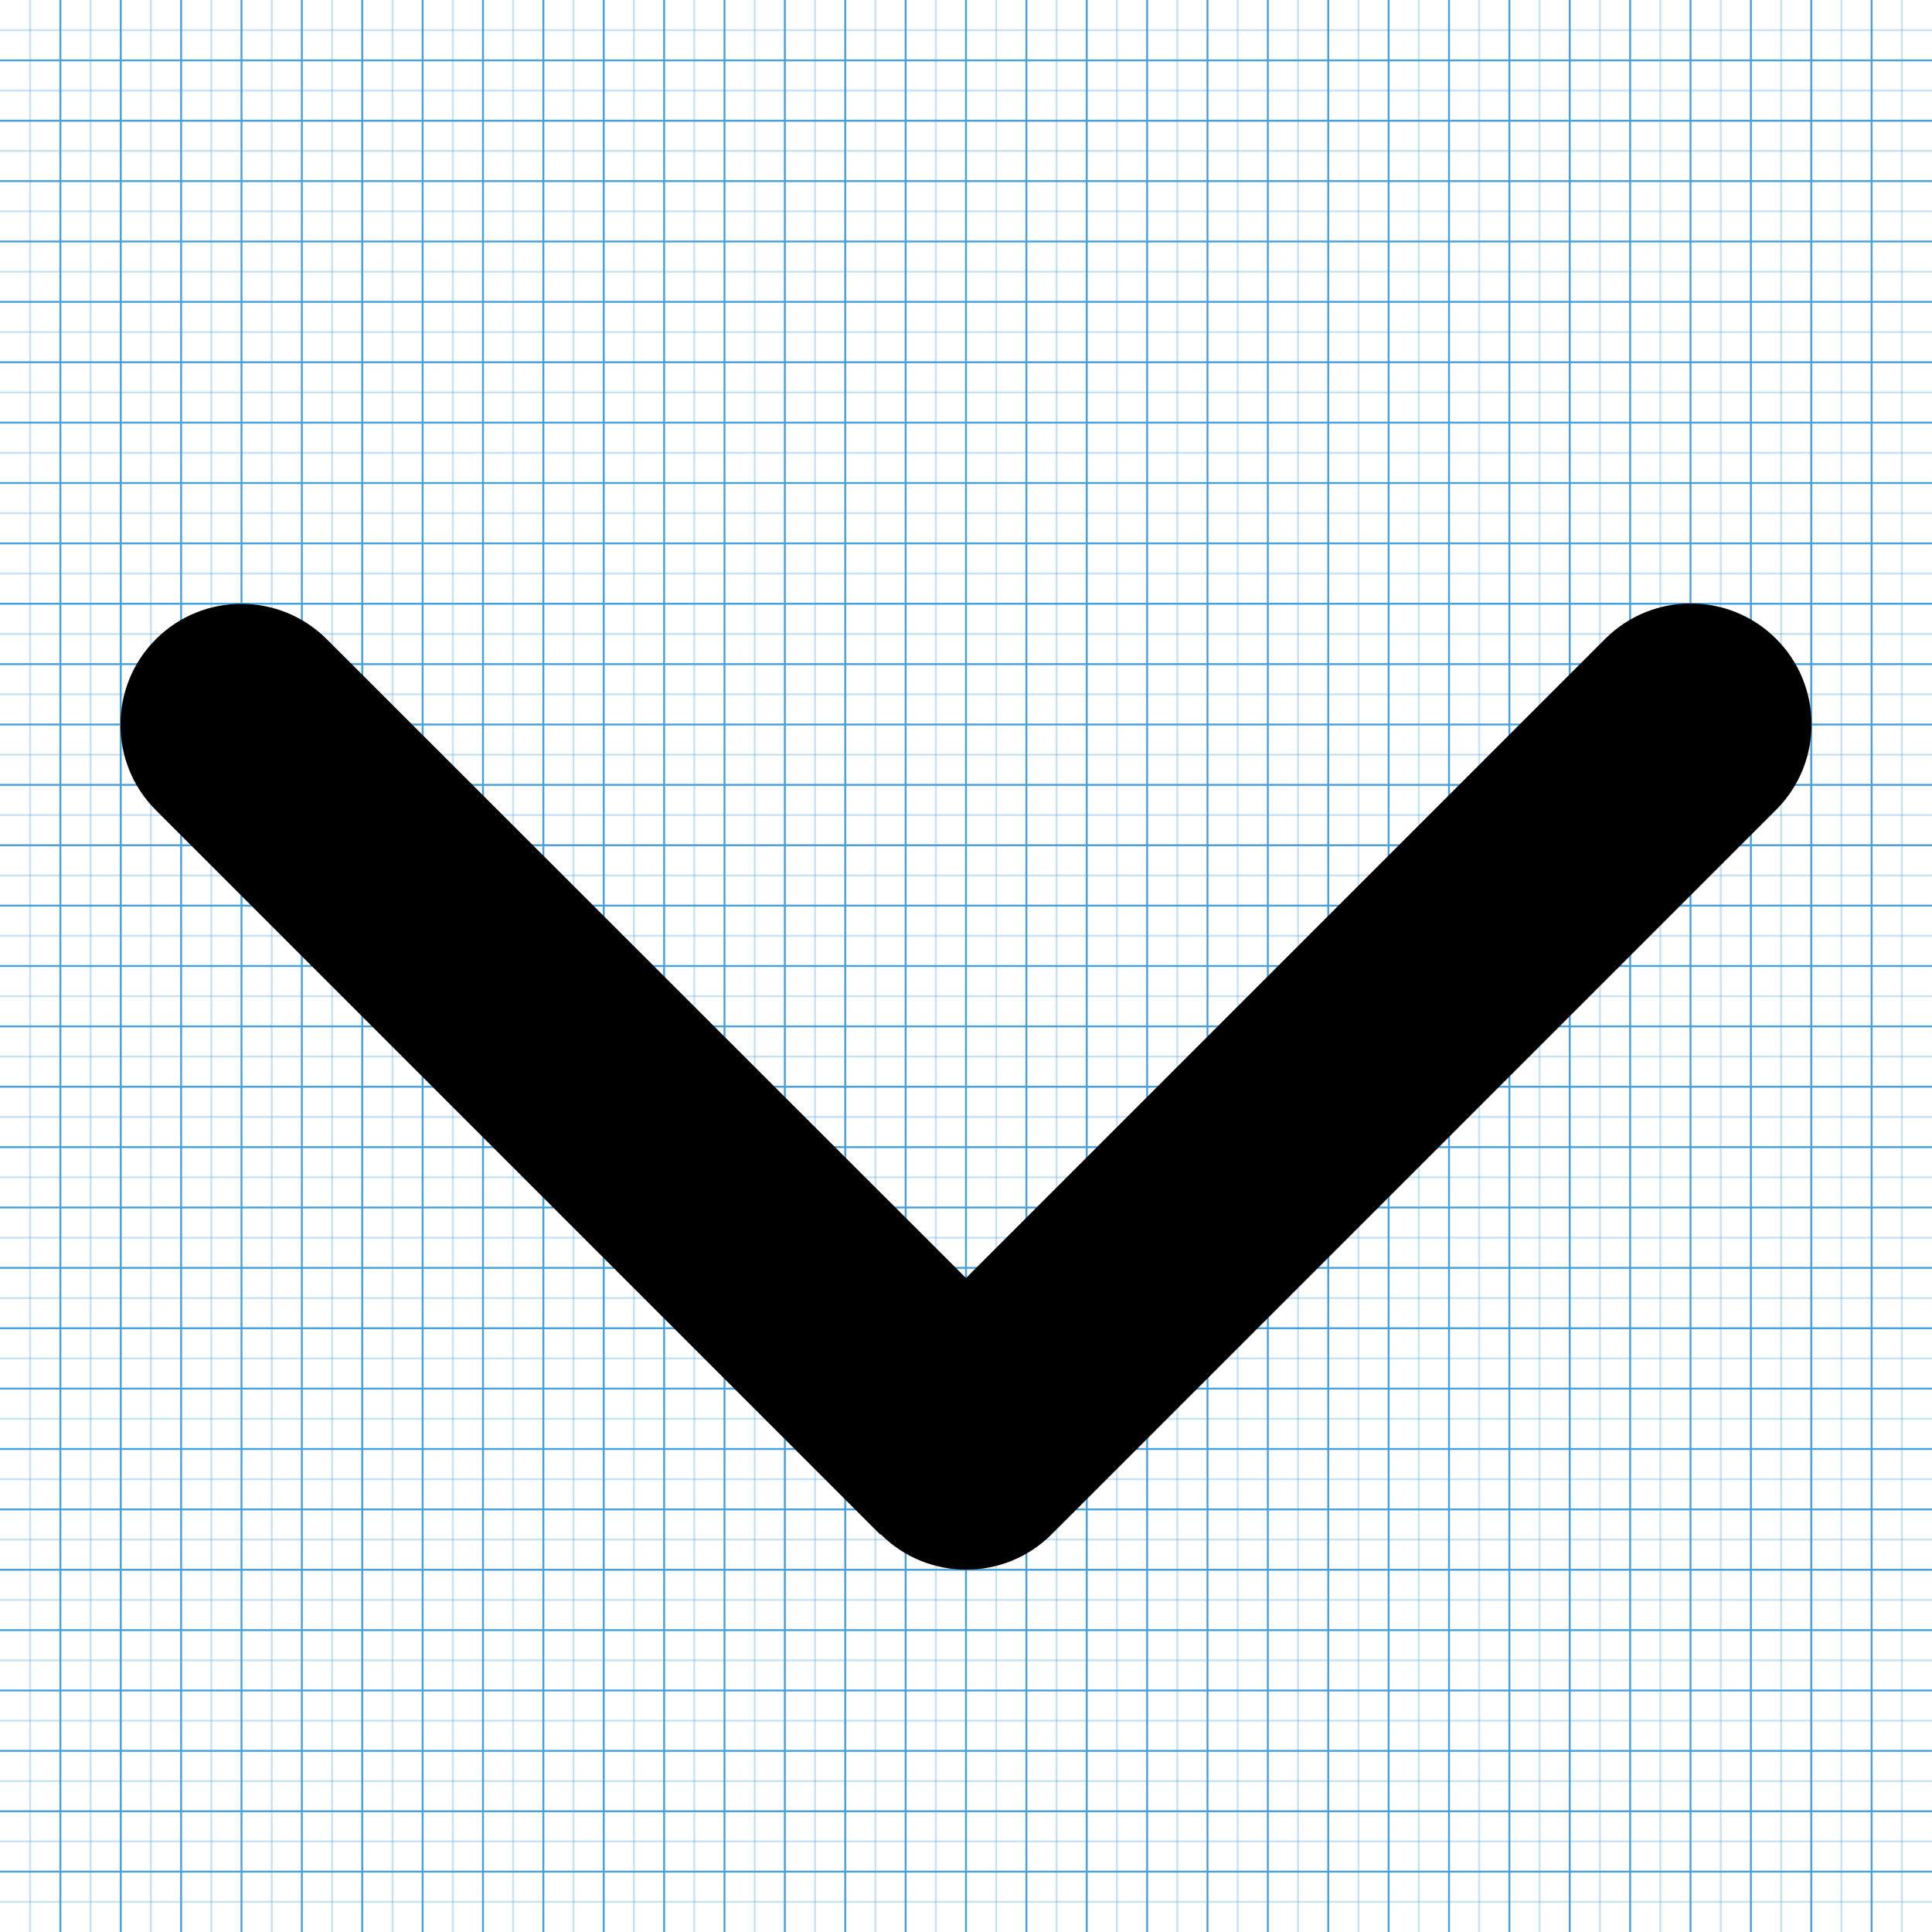
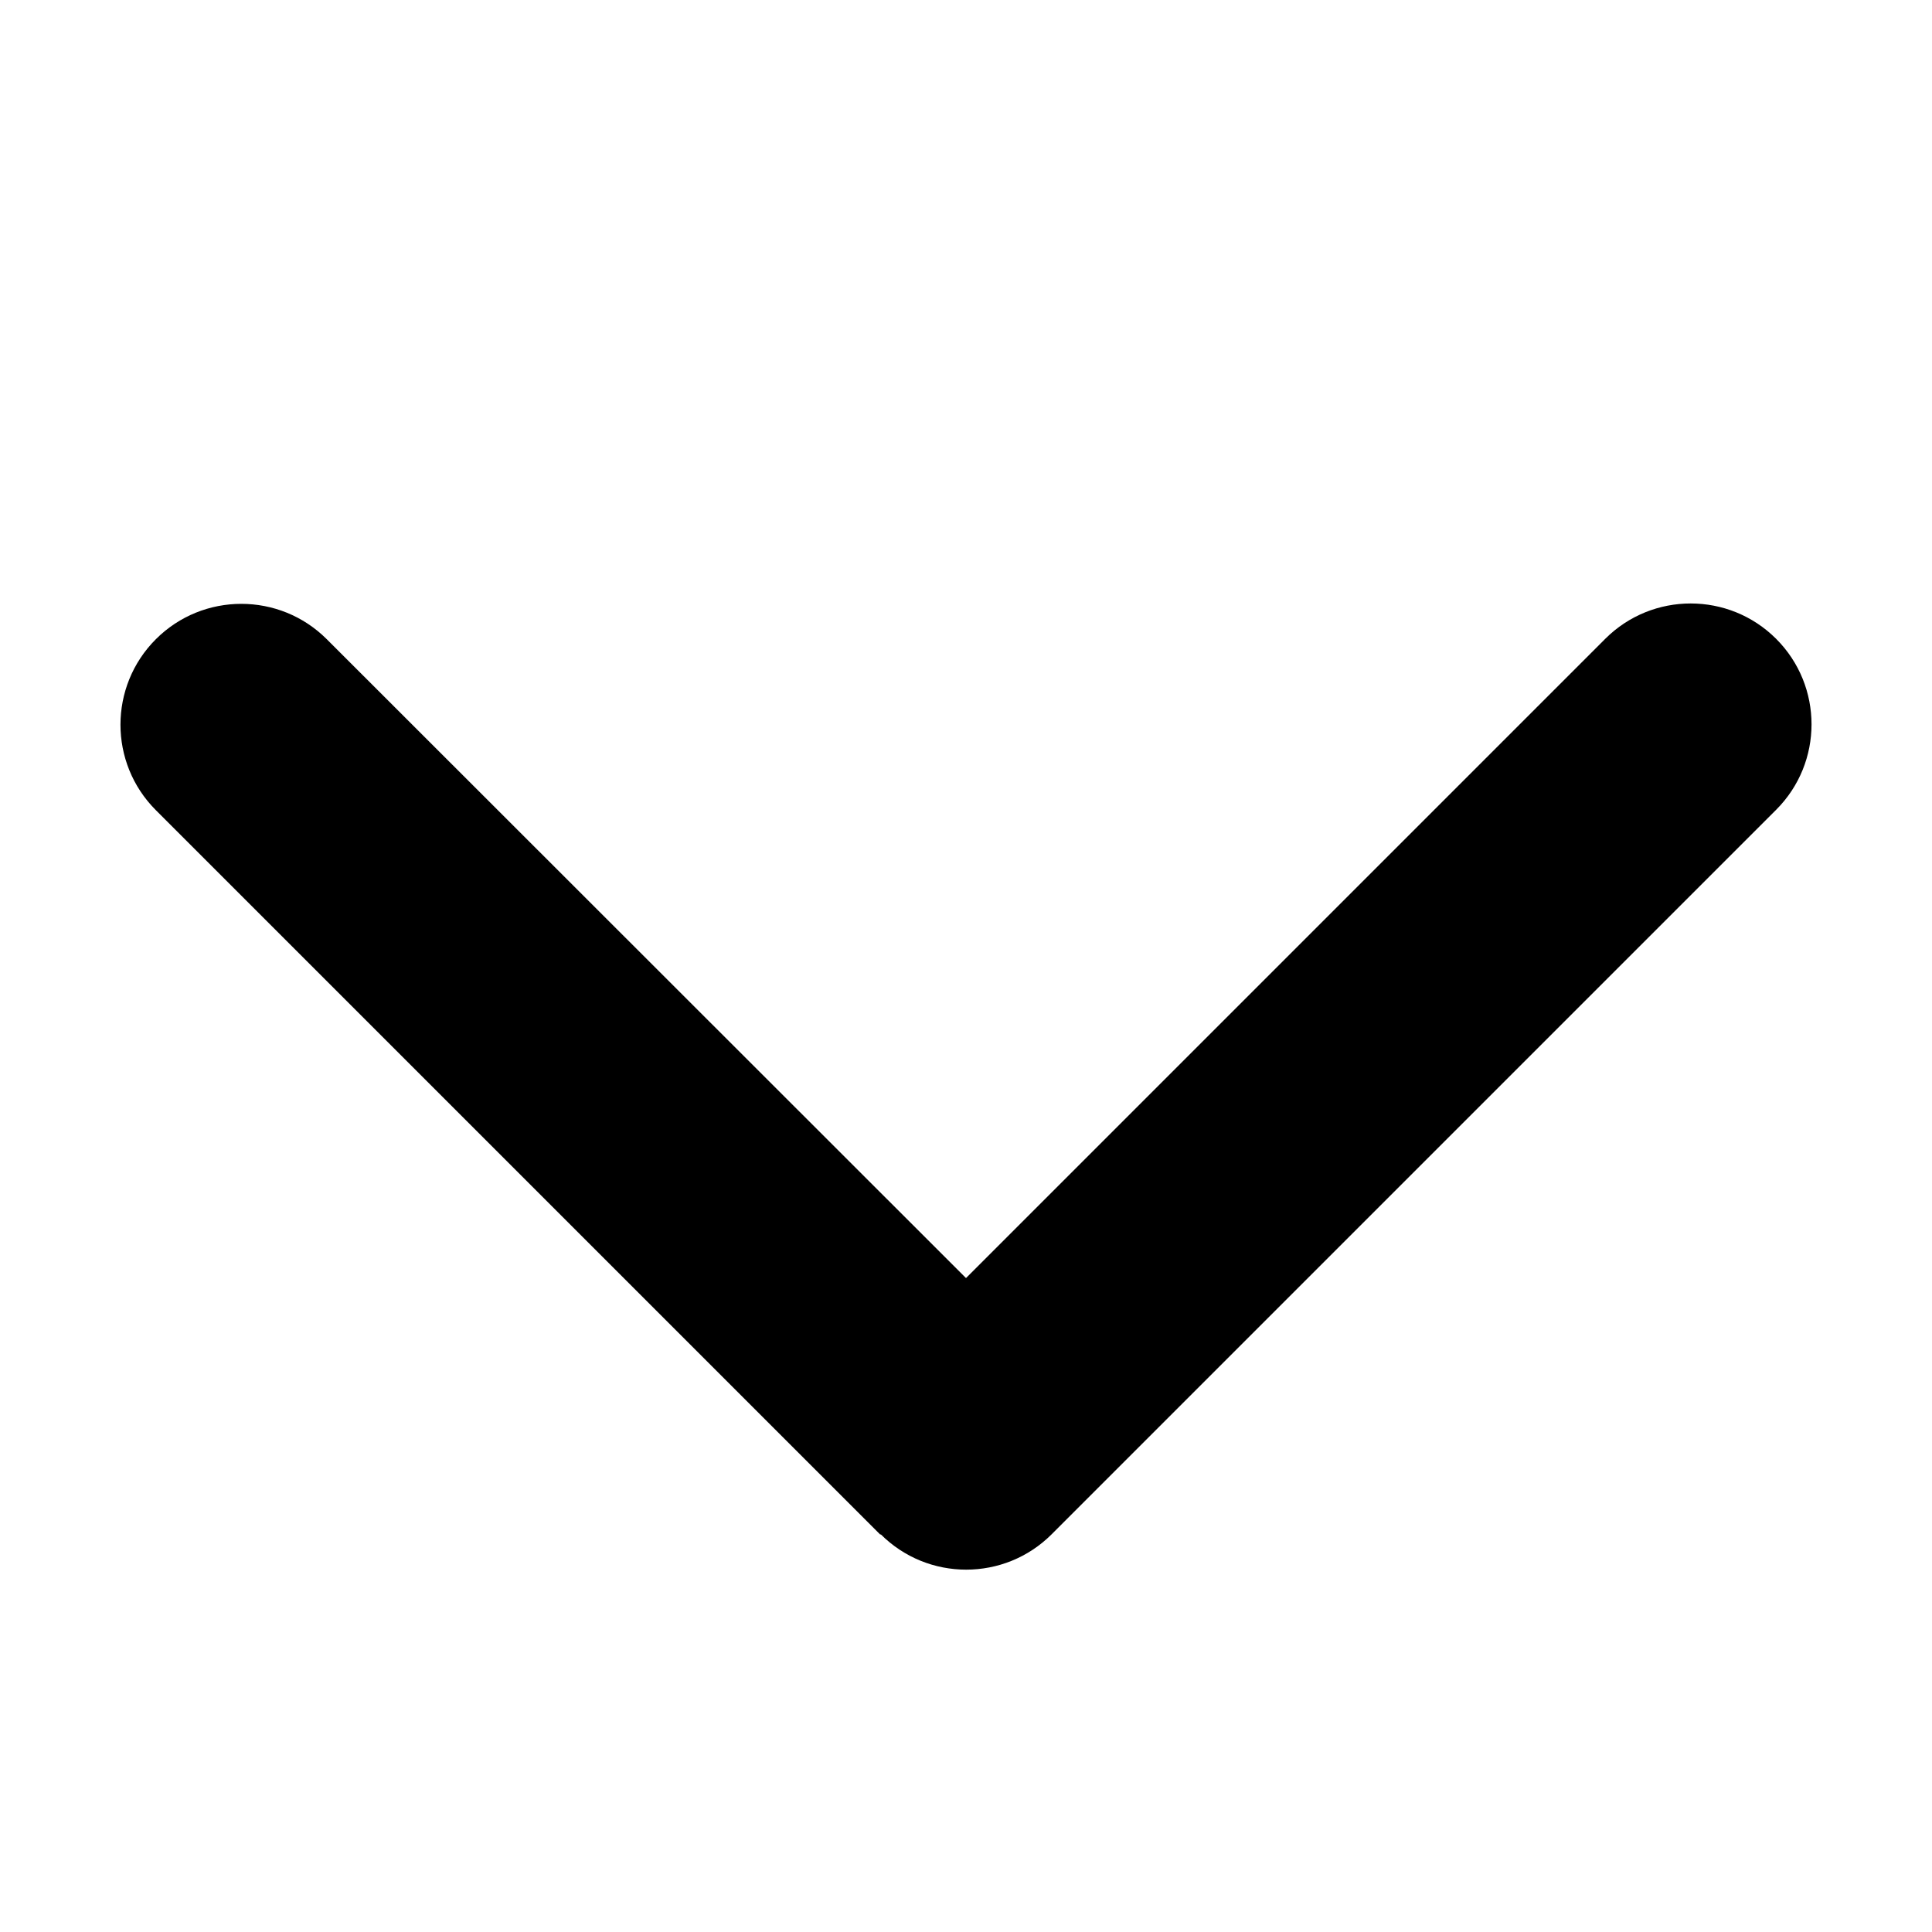
<svg xmlns="http://www.w3.org/2000/svg" version="1.1" width="1024" height="1024" viewBox="0 0 1024 1024">
-   <g id="icomoon-ignore">
-     <line stroke-width="1" x1="16" y1="0" x2="16" y2="1024" stroke="#449FDB" opacity="0.3" />
-     <line stroke-width="1" x1="32" y1="0" x2="32" y2="1024" stroke="#449FDB" opacity="1" />
-     <line stroke-width="1" x1="48" y1="0" x2="48" y2="1024" stroke="#449FDB" opacity="0.3" />
-     <line stroke-width="1" x1="64" y1="0" x2="64" y2="1024" stroke="#449FDB" opacity="1" />
-     <line stroke-width="1" x1="80" y1="0" x2="80" y2="1024" stroke="#449FDB" opacity="0.3" />
-     <line stroke-width="1" x1="96" y1="0" x2="96" y2="1024" stroke="#449FDB" opacity="1" />
-     <line stroke-width="1" x1="112" y1="0" x2="112" y2="1024" stroke="#449FDB" opacity="0.3" />
-     <line stroke-width="1" x1="128" y1="0" x2="128" y2="1024" stroke="#449FDB" opacity="1" />
-     <line stroke-width="1" x1="144" y1="0" x2="144" y2="1024" stroke="#449FDB" opacity="0.3" />
-     <line stroke-width="1" x1="160" y1="0" x2="160" y2="1024" stroke="#449FDB" opacity="1" />
-     <line stroke-width="1" x1="176" y1="0" x2="176" y2="1024" stroke="#449FDB" opacity="0.3" />
-     <line stroke-width="1" x1="192" y1="0" x2="192" y2="1024" stroke="#449FDB" opacity="1" />
-     <line stroke-width="1" x1="208" y1="0" x2="208" y2="1024" stroke="#449FDB" opacity="0.3" />
-     <line stroke-width="1" x1="224" y1="0" x2="224" y2="1024" stroke="#449FDB" opacity="1" />
-     <line stroke-width="1" x1="240" y1="0" x2="240" y2="1024" stroke="#449FDB" opacity="0.3" />
-     <line stroke-width="1" x1="256" y1="0" x2="256" y2="1024" stroke="#449FDB" opacity="1" />
-     <line stroke-width="1" x1="272" y1="0" x2="272" y2="1024" stroke="#449FDB" opacity="0.3" />
-     <line stroke-width="1" x1="288" y1="0" x2="288" y2="1024" stroke="#449FDB" opacity="1" />
-     <line stroke-width="1" x1="304" y1="0" x2="304" y2="1024" stroke="#449FDB" opacity="0.3" />
-     <line stroke-width="1" x1="320" y1="0" x2="320" y2="1024" stroke="#449FDB" opacity="1" />
-     <line stroke-width="1" x1="336" y1="0" x2="336" y2="1024" stroke="#449FDB" opacity="0.3" />
-     <line stroke-width="1" x1="352" y1="0" x2="352" y2="1024" stroke="#449FDB" opacity="1" />
-     <line stroke-width="1" x1="368" y1="0" x2="368" y2="1024" stroke="#449FDB" opacity="0.3" />
-     <line stroke-width="1" x1="384" y1="0" x2="384" y2="1024" stroke="#449FDB" opacity="1" />
-     <line stroke-width="1" x1="400" y1="0" x2="400" y2="1024" stroke="#449FDB" opacity="0.3" />
-     <line stroke-width="1" x1="416" y1="0" x2="416" y2="1024" stroke="#449FDB" opacity="1" />
-     <line stroke-width="1" x1="432" y1="0" x2="432" y2="1024" stroke="#449FDB" opacity="0.3" />
-     <line stroke-width="1" x1="448" y1="0" x2="448" y2="1024" stroke="#449FDB" opacity="1" />
-     <line stroke-width="1" x1="464" y1="0" x2="464" y2="1024" stroke="#449FDB" opacity="0.3" />
-     <line stroke-width="1" x1="480" y1="0" x2="480" y2="1024" stroke="#449FDB" opacity="1" />
-     <line stroke-width="1" x1="496" y1="0" x2="496" y2="1024" stroke="#449FDB" opacity="0.3" />
-     <line stroke-width="1" x1="512" y1="0" x2="512" y2="1024" stroke="#449FDB" opacity="1" />
-     <line stroke-width="1" x1="528" y1="0" x2="528" y2="1024" stroke="#449FDB" opacity="0.3" />
-     <line stroke-width="1" x1="544" y1="0" x2="544" y2="1024" stroke="#449FDB" opacity="1" />
-     <line stroke-width="1" x1="560" y1="0" x2="560" y2="1024" stroke="#449FDB" opacity="0.3" />
-     <line stroke-width="1" x1="576" y1="0" x2="576" y2="1024" stroke="#449FDB" opacity="1" />
-     <line stroke-width="1" x1="592" y1="0" x2="592" y2="1024" stroke="#449FDB" opacity="0.3" />
-     <line stroke-width="1" x1="608" y1="0" x2="608" y2="1024" stroke="#449FDB" opacity="1" />
-     <line stroke-width="1" x1="624" y1="0" x2="624" y2="1024" stroke="#449FDB" opacity="0.3" />
-     <line stroke-width="1" x1="640" y1="0" x2="640" y2="1024" stroke="#449FDB" opacity="1" />
-     <line stroke-width="1" x1="656" y1="0" x2="656" y2="1024" stroke="#449FDB" opacity="0.3" />
-     <line stroke-width="1" x1="672" y1="0" x2="672" y2="1024" stroke="#449FDB" opacity="1" />
-     <line stroke-width="1" x1="688" y1="0" x2="688" y2="1024" stroke="#449FDB" opacity="0.3" />
-     <line stroke-width="1" x1="704" y1="0" x2="704" y2="1024" stroke="#449FDB" opacity="1" />
-     <line stroke-width="1" x1="720" y1="0" x2="720" y2="1024" stroke="#449FDB" opacity="0.3" />
-     <line stroke-width="1" x1="736" y1="0" x2="736" y2="1024" stroke="#449FDB" opacity="1" />
-     <line stroke-width="1" x1="752" y1="0" x2="752" y2="1024" stroke="#449FDB" opacity="0.3" />
-     <line stroke-width="1" x1="768" y1="0" x2="768" y2="1024" stroke="#449FDB" opacity="1" />
-     <line stroke-width="1" x1="784" y1="0" x2="784" y2="1024" stroke="#449FDB" opacity="0.3" />
-     <line stroke-width="1" x1="800" y1="0" x2="800" y2="1024" stroke="#449FDB" opacity="1" />
-     <line stroke-width="1" x1="816" y1="0" x2="816" y2="1024" stroke="#449FDB" opacity="0.3" />
-     <line stroke-width="1" x1="832" y1="0" x2="832" y2="1024" stroke="#449FDB" opacity="1" />
-     <line stroke-width="1" x1="848" y1="0" x2="848" y2="1024" stroke="#449FDB" opacity="0.3" />
-     <line stroke-width="1" x1="864" y1="0" x2="864" y2="1024" stroke="#449FDB" opacity="1" />
-     <line stroke-width="1" x1="880" y1="0" x2="880" y2="1024" stroke="#449FDB" opacity="0.3" />
-     <line stroke-width="1" x1="896" y1="0" x2="896" y2="1024" stroke="#449FDB" opacity="1" />
-     <line stroke-width="1" x1="912" y1="0" x2="912" y2="1024" stroke="#449FDB" opacity="0.3" />
-     <line stroke-width="1" x1="928" y1="0" x2="928" y2="1024" stroke="#449FDB" opacity="1" />
-     <line stroke-width="1" x1="944" y1="0" x2="944" y2="1024" stroke="#449FDB" opacity="0.3" />
-     <line stroke-width="1" x1="960" y1="0" x2="960" y2="1024" stroke="#449FDB" opacity="1" />
-     <line stroke-width="1" x1="976" y1="0" x2="976" y2="1024" stroke="#449FDB" opacity="0.3" />
-     <line stroke-width="1" x1="992" y1="0" x2="992" y2="1024" stroke="#449FDB" opacity="1" />
-     <line stroke-width="1" x1="1008" y1="0" x2="1008" y2="1024" stroke="#449FDB" opacity="0.3" />
-     <line stroke-width="1" x1="0" y1="16" x2="1024" y2="16" stroke="#449FDB" opacity="0.3" />
-     <line stroke-width="1" x1="0" y1="32" x2="1024" y2="32" stroke="#449FDB" opacity="1" />
-     <line stroke-width="1" x1="0" y1="48" x2="1024" y2="48" stroke="#449FDB" opacity="0.3" />
-     <line stroke-width="1" x1="0" y1="64" x2="1024" y2="64" stroke="#449FDB" opacity="1" />
-     <line stroke-width="1" x1="0" y1="80" x2="1024" y2="80" stroke="#449FDB" opacity="0.3" />
-     <line stroke-width="1" x1="0" y1="96" x2="1024" y2="96" stroke="#449FDB" opacity="1" />
-     <line stroke-width="1" x1="0" y1="112" x2="1024" y2="112" stroke="#449FDB" opacity="0.3" />
-     <line stroke-width="1" x1="0" y1="128" x2="1024" y2="128" stroke="#449FDB" opacity="1" />
-     <line stroke-width="1" x1="0" y1="144" x2="1024" y2="144" stroke="#449FDB" opacity="0.3" />
-     <line stroke-width="1" x1="0" y1="160" x2="1024" y2="160" stroke="#449FDB" opacity="1" />
-     <line stroke-width="1" x1="0" y1="176" x2="1024" y2="176" stroke="#449FDB" opacity="0.3" />
-     <line stroke-width="1" x1="0" y1="192" x2="1024" y2="192" stroke="#449FDB" opacity="1" />
-     <line stroke-width="1" x1="0" y1="208" x2="1024" y2="208" stroke="#449FDB" opacity="0.3" />
-     <line stroke-width="1" x1="0" y1="224" x2="1024" y2="224" stroke="#449FDB" opacity="1" />
-     <line stroke-width="1" x1="0" y1="240" x2="1024" y2="240" stroke="#449FDB" opacity="0.3" />
-     <line stroke-width="1" x1="0" y1="256" x2="1024" y2="256" stroke="#449FDB" opacity="1" />
-     <line stroke-width="1" x1="0" y1="272" x2="1024" y2="272" stroke="#449FDB" opacity="0.3" />
-     <line stroke-width="1" x1="0" y1="288" x2="1024" y2="288" stroke="#449FDB" opacity="1" />
-     <line stroke-width="1" x1="0" y1="304" x2="1024" y2="304" stroke="#449FDB" opacity="0.3" />
-     <line stroke-width="1" x1="0" y1="320" x2="1024" y2="320" stroke="#449FDB" opacity="1" />
-     <line stroke-width="1" x1="0" y1="336" x2="1024" y2="336" stroke="#449FDB" opacity="0.3" />
-     <line stroke-width="1" x1="0" y1="352" x2="1024" y2="352" stroke="#449FDB" opacity="1" />
-     <line stroke-width="1" x1="0" y1="368" x2="1024" y2="368" stroke="#449FDB" opacity="0.3" />
-     <line stroke-width="1" x1="0" y1="384" x2="1024" y2="384" stroke="#449FDB" opacity="1" />
-     <line stroke-width="1" x1="0" y1="400" x2="1024" y2="400" stroke="#449FDB" opacity="0.3" />
-     <line stroke-width="1" x1="0" y1="416" x2="1024" y2="416" stroke="#449FDB" opacity="1" />
-     <line stroke-width="1" x1="0" y1="432" x2="1024" y2="432" stroke="#449FDB" opacity="0.3" />
-     <line stroke-width="1" x1="0" y1="448" x2="1024" y2="448" stroke="#449FDB" opacity="1" />
-     <line stroke-width="1" x1="0" y1="464" x2="1024" y2="464" stroke="#449FDB" opacity="0.3" />
-     <line stroke-width="1" x1="0" y1="480" x2="1024" y2="480" stroke="#449FDB" opacity="1" />
-     <line stroke-width="1" x1="0" y1="496" x2="1024" y2="496" stroke="#449FDB" opacity="0.3" />
-     <line stroke-width="1" x1="0" y1="512" x2="1024" y2="512" stroke="#449FDB" opacity="1" />
-     <line stroke-width="1" x1="0" y1="528" x2="1024" y2="528" stroke="#449FDB" opacity="0.3" />
-     <line stroke-width="1" x1="0" y1="544" x2="1024" y2="544" stroke="#449FDB" opacity="1" />
-     <line stroke-width="1" x1="0" y1="560" x2="1024" y2="560" stroke="#449FDB" opacity="0.3" />
-     <line stroke-width="1" x1="0" y1="576" x2="1024" y2="576" stroke="#449FDB" opacity="1" />
-     <line stroke-width="1" x1="0" y1="592" x2="1024" y2="592" stroke="#449FDB" opacity="0.3" />
-     <line stroke-width="1" x1="0" y1="608" x2="1024" y2="608" stroke="#449FDB" opacity="1" />
-     <line stroke-width="1" x1="0" y1="624" x2="1024" y2="624" stroke="#449FDB" opacity="0.3" />
-     <line stroke-width="1" x1="0" y1="640" x2="1024" y2="640" stroke="#449FDB" opacity="1" />
-     <line stroke-width="1" x1="0" y1="656" x2="1024" y2="656" stroke="#449FDB" opacity="0.3" />
-     <line stroke-width="1" x1="0" y1="672" x2="1024" y2="672" stroke="#449FDB" opacity="1" />
-     <line stroke-width="1" x1="0" y1="688" x2="1024" y2="688" stroke="#449FDB" opacity="0.3" />
-     <line stroke-width="1" x1="0" y1="704" x2="1024" y2="704" stroke="#449FDB" opacity="1" />
-     <line stroke-width="1" x1="0" y1="720" x2="1024" y2="720" stroke="#449FDB" opacity="0.3" />
-     <line stroke-width="1" x1="0" y1="736" x2="1024" y2="736" stroke="#449FDB" opacity="1" />
-     <line stroke-width="1" x1="0" y1="752" x2="1024" y2="752" stroke="#449FDB" opacity="0.3" />
-     <line stroke-width="1" x1="0" y1="768" x2="1024" y2="768" stroke="#449FDB" opacity="1" />
-     <line stroke-width="1" x1="0" y1="784" x2="1024" y2="784" stroke="#449FDB" opacity="0.3" />
-     <line stroke-width="1" x1="0" y1="800" x2="1024" y2="800" stroke="#449FDB" opacity="1" />
-     <line stroke-width="1" x1="0" y1="816" x2="1024" y2="816" stroke="#449FDB" opacity="0.3" />
-     <line stroke-width="1" x1="0" y1="832" x2="1024" y2="832" stroke="#449FDB" opacity="1" />
-     <line stroke-width="1" x1="0" y1="848" x2="1024" y2="848" stroke="#449FDB" opacity="0.3" />
-     <line stroke-width="1" x1="0" y1="864" x2="1024" y2="864" stroke="#449FDB" opacity="1" />
-     <line stroke-width="1" x1="0" y1="880" x2="1024" y2="880" stroke="#449FDB" opacity="0.3" />
-     <line stroke-width="1" x1="0" y1="896" x2="1024" y2="896" stroke="#449FDB" opacity="1" />
-     <line stroke-width="1" x1="0" y1="912" x2="1024" y2="912" stroke="#449FDB" opacity="0.3" />
-     <line stroke-width="1" x1="0" y1="928" x2="1024" y2="928" stroke="#449FDB" opacity="1" />
-     <line stroke-width="1" x1="0" y1="944" x2="1024" y2="944" stroke="#449FDB" opacity="0.3" />
-     <line stroke-width="1" x1="0" y1="960" x2="1024" y2="960" stroke="#449FDB" opacity="1" />
-     <line stroke-width="1" x1="0" y1="976" x2="1024" y2="976" stroke="#449FDB" opacity="0.3" />
-     <line stroke-width="1" x1="0" y1="992" x2="1024" y2="992" stroke="#449FDB" opacity="1" />
-     <line stroke-width="1" x1="0" y1="1008" x2="1024" y2="1008" stroke="#449FDB" opacity="0.3" />
-   </g>
  <path fill="#000" d="M466.8 813.2c25 25 65.6 25 90.6 0l384-384c25-25 25-65.6 0-90.6s-65.6-25-90.6 0l-338.8 338.8-338.8-338.6c-25-25-65.6-25-90.6 0s-25 65.6 0 90.6l384 384z" />
</svg>
